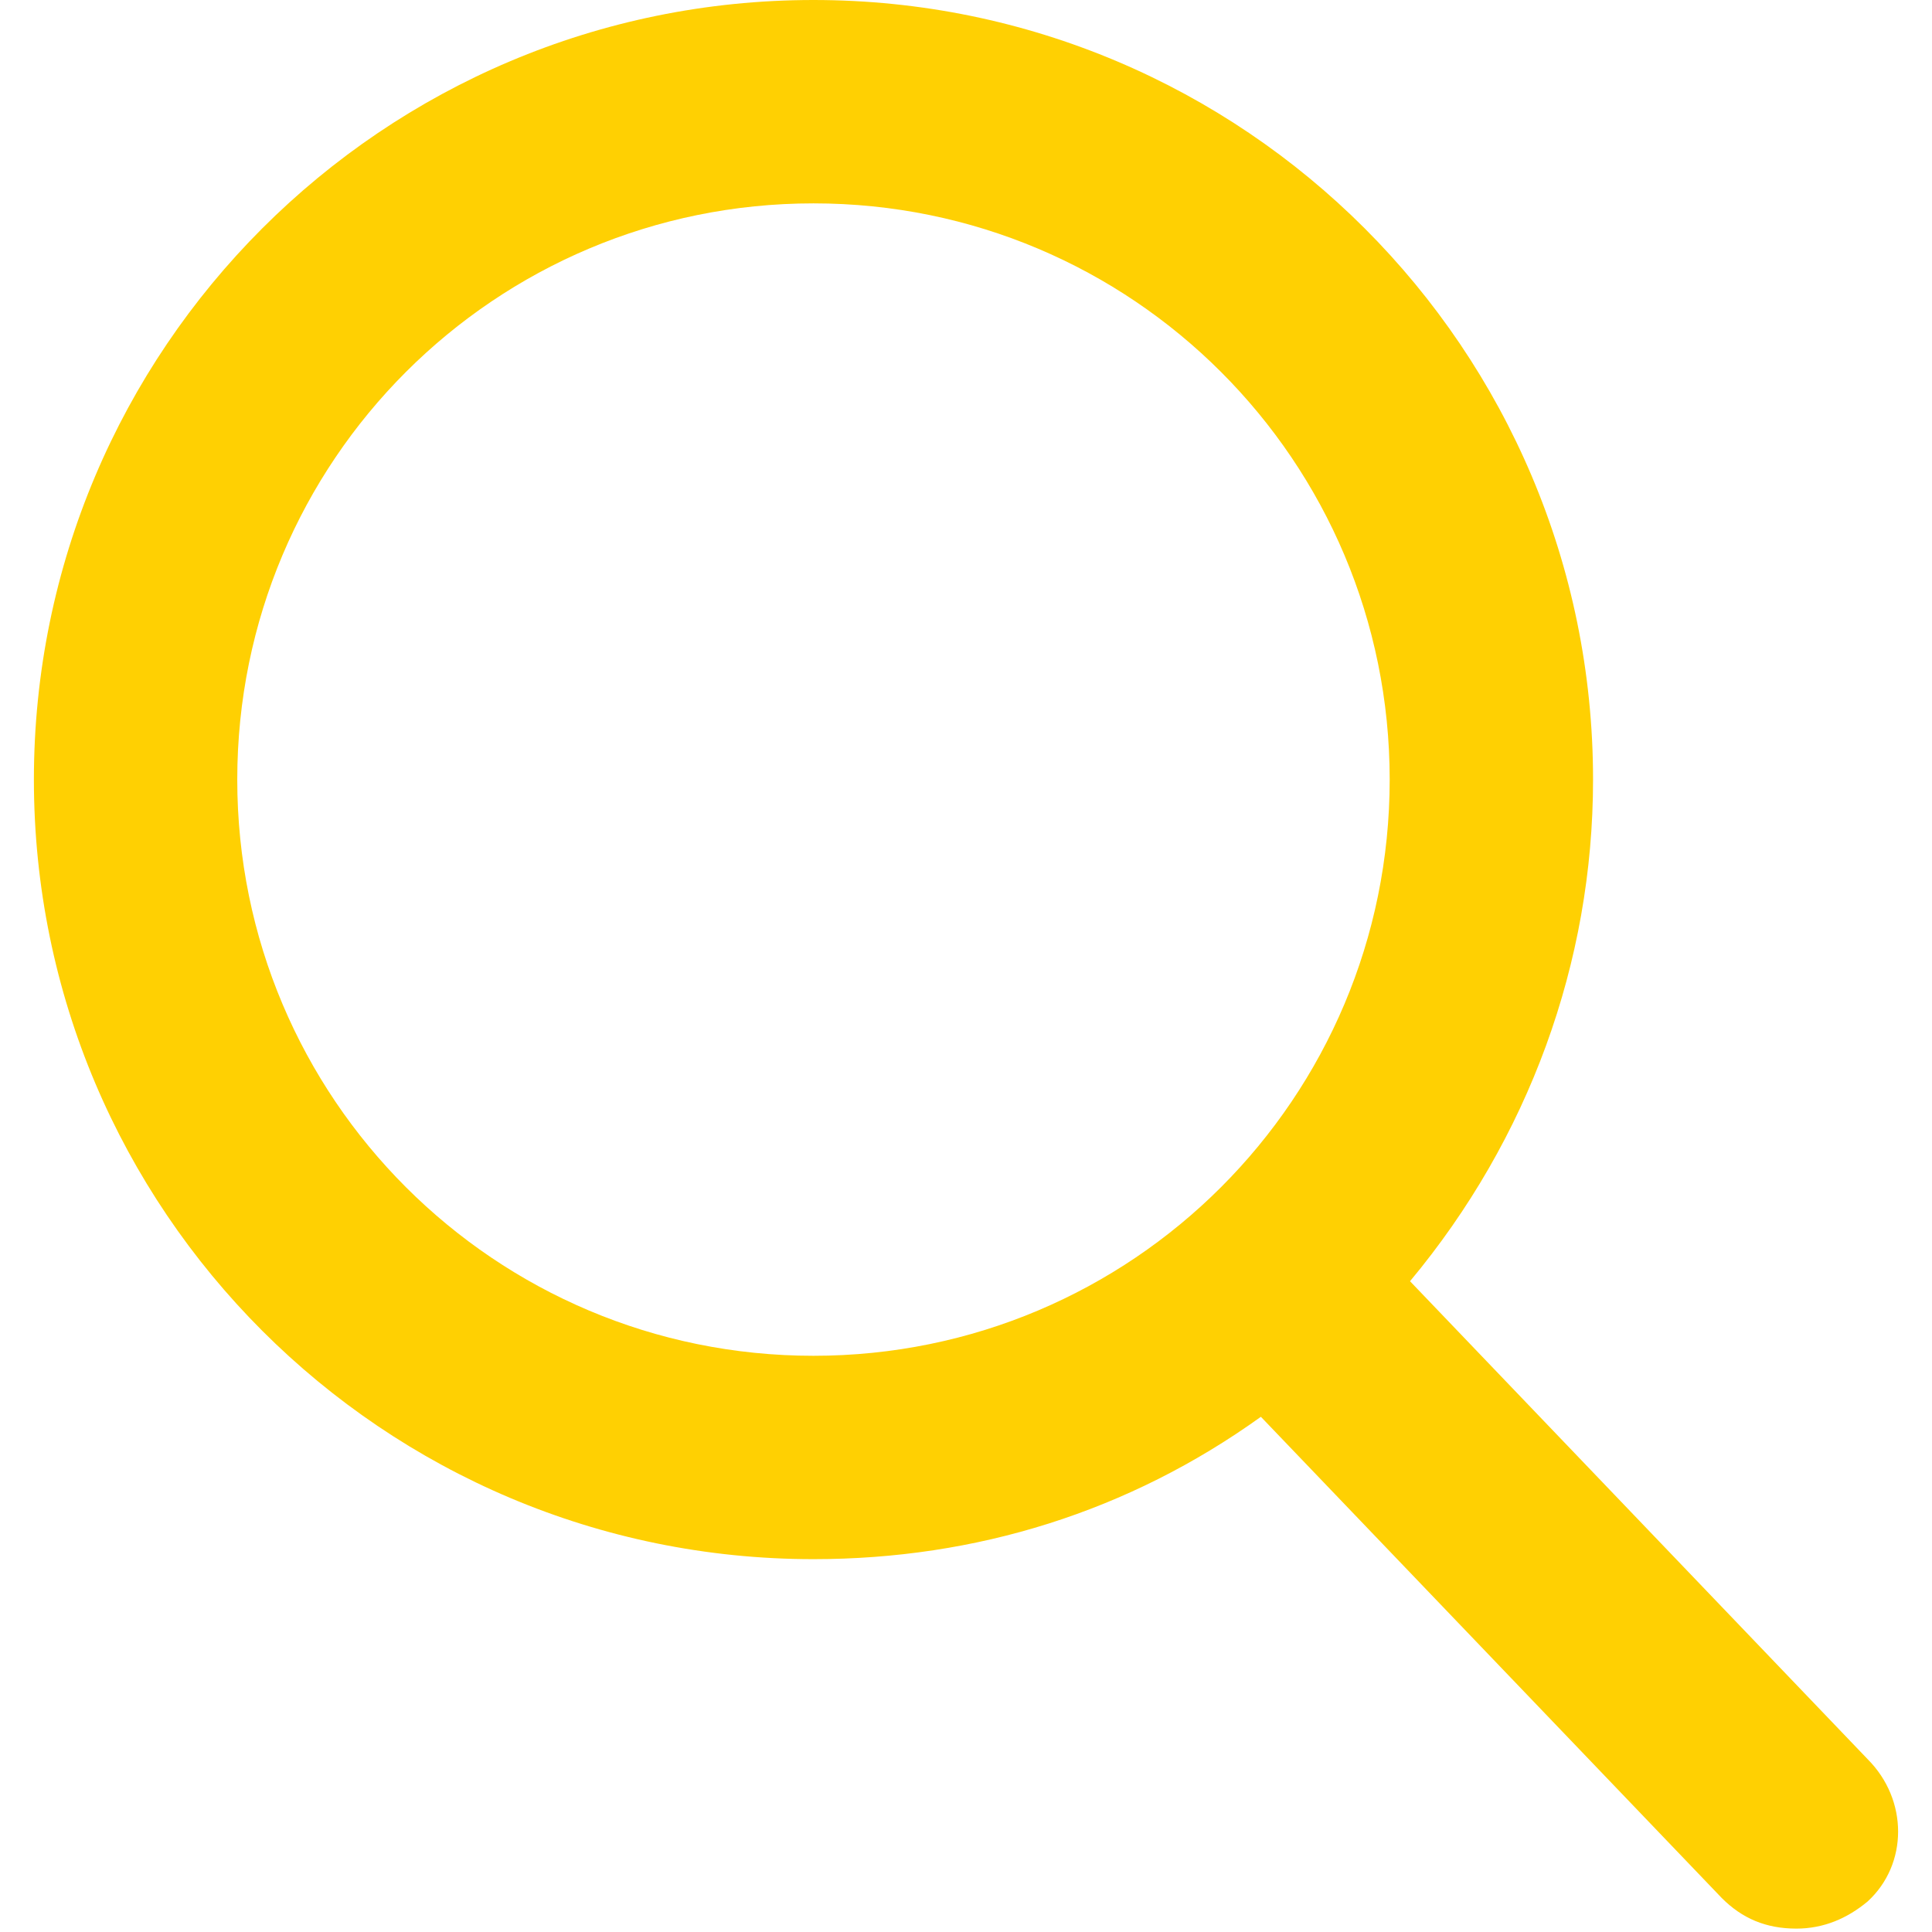
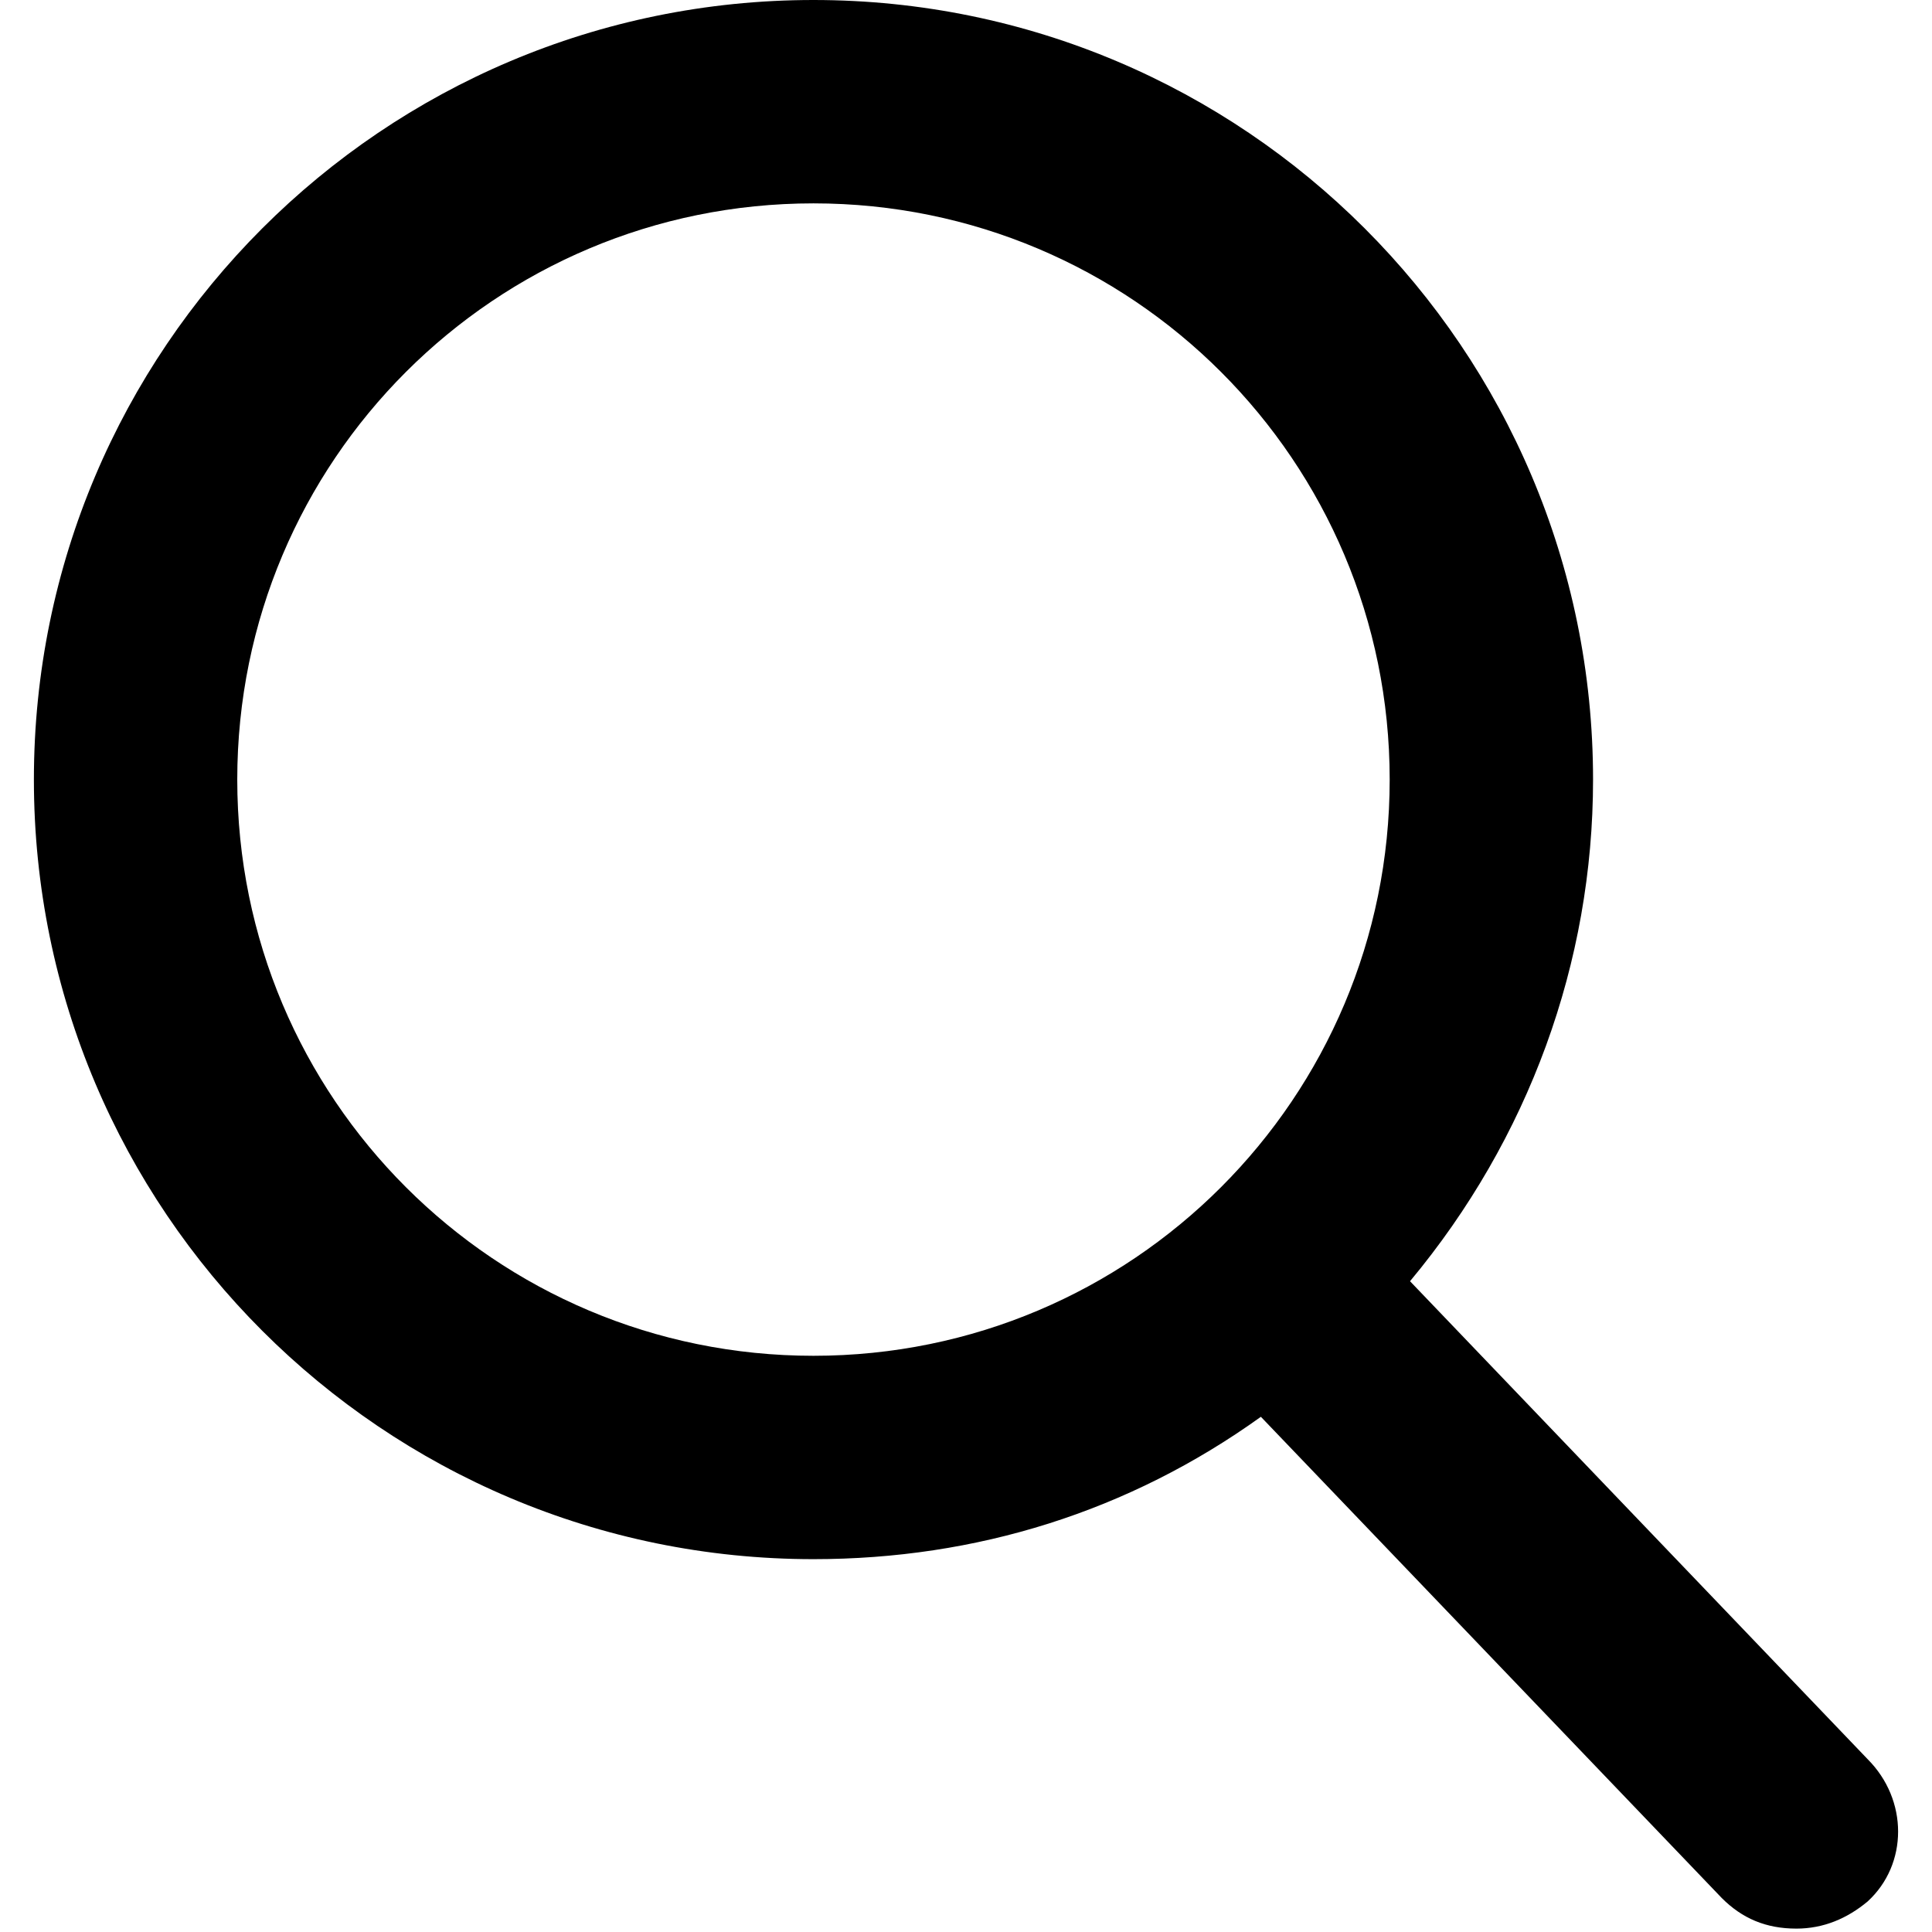
<svg xmlns="http://www.w3.org/2000/svg" version="1.1" id="Capa_1" x="0px" y="0px" viewBox="0 0 57 57" style="enable-background:new 0 0 57 57;" xml:space="preserve">
  <style type="text/css">
	.st0{fill:#FFD002;}
</style>
-   <path class="st0" d="M55.1,51.9L41.6,37.8C45.1,33.6,47,28.4,47,23C47,10.3,36.7,0,24,0S1,10.3,1,23s10.3,23,23,23  c4.8,0,9.3-1.4,13.2-4.2L50.8,56c0.6,0.6,1.3,0.9,2.2,0.9c0.8,0,1.5-0.3,2.1-0.8C56.3,55,56.3,53.1,55.1,51.9z M24,6  c9.4,0,17,7.6,17,17s-7.6,17-17,17S7,32.4,7,23S14.6,6,24,6z" />
+   <path className="st0" d="M55.1,51.9L41.6,37.8C45.1,33.6,47,28.4,47,23C47,10.3,36.7,0,24,0S1,10.3,1,23s10.3,23,23,23  c4.8,0,9.3-1.4,13.2-4.2L50.8,56c0.6,0.6,1.3,0.9,2.2,0.9c0.8,0,1.5-0.3,2.1-0.8C56.3,55,56.3,53.1,55.1,51.9z M24,6  c9.4,0,17,7.6,17,17s-7.6,17-17,17S7,32.4,7,23S14.6,6,24,6z" />
</svg>
